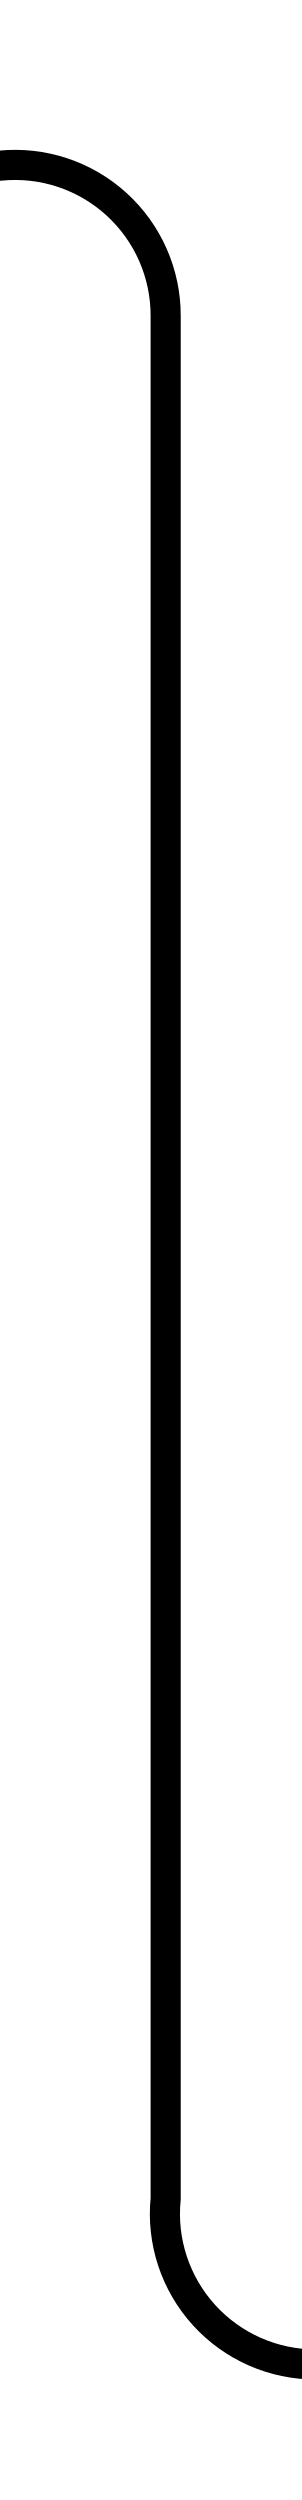
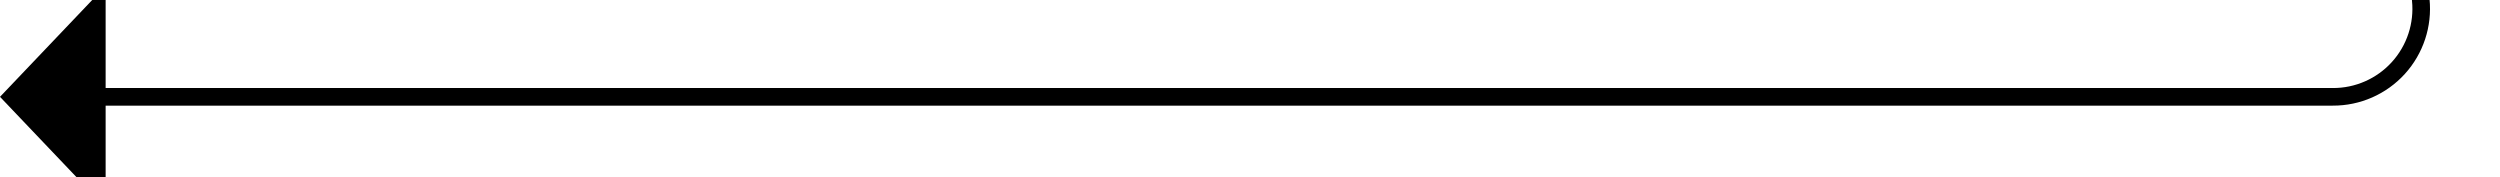
- <svg xmlns="http://www.w3.org/2000/svg" version="1.1" width="10px" height="83px" preserveAspectRatio="xMidYMin meet" viewBox="297 628  8 83">
-   <path d="M 270 633.5  L 296 633.5  A 5 5 0 0 1 301.5 638.5 L 301.5 701  A 5 5 0 0 0 306.5 706.5 L 350 706.5  " stroke-width="1" stroke="#000000" fill="none" />
-   <path d="M 349 712.8  L 355 706.5  L 349 700.2  L 349 712.8  Z " fill-rule="nonzero" fill="#000000" stroke="none" />
+ <svg xmlns="http://www.w3.org/2000/svg" version="1.1" width="142px" height="10px" preserveAspectRatio="xMinYMid meet" viewBox="273 306  142 8">
+   <path d="M 410.5 265  L 410.5 305  A 5 5 0 0 1 405.5 310.5 L 278 310.5  " stroke-width="1" stroke="#000000" fill="none" />
+   <path d="M 279 304.2  L 273 310.5  L 279 316.8  L 279 304.2  Z " fill-rule="nonzero" fill="#000000" stroke="none" />
</svg>
